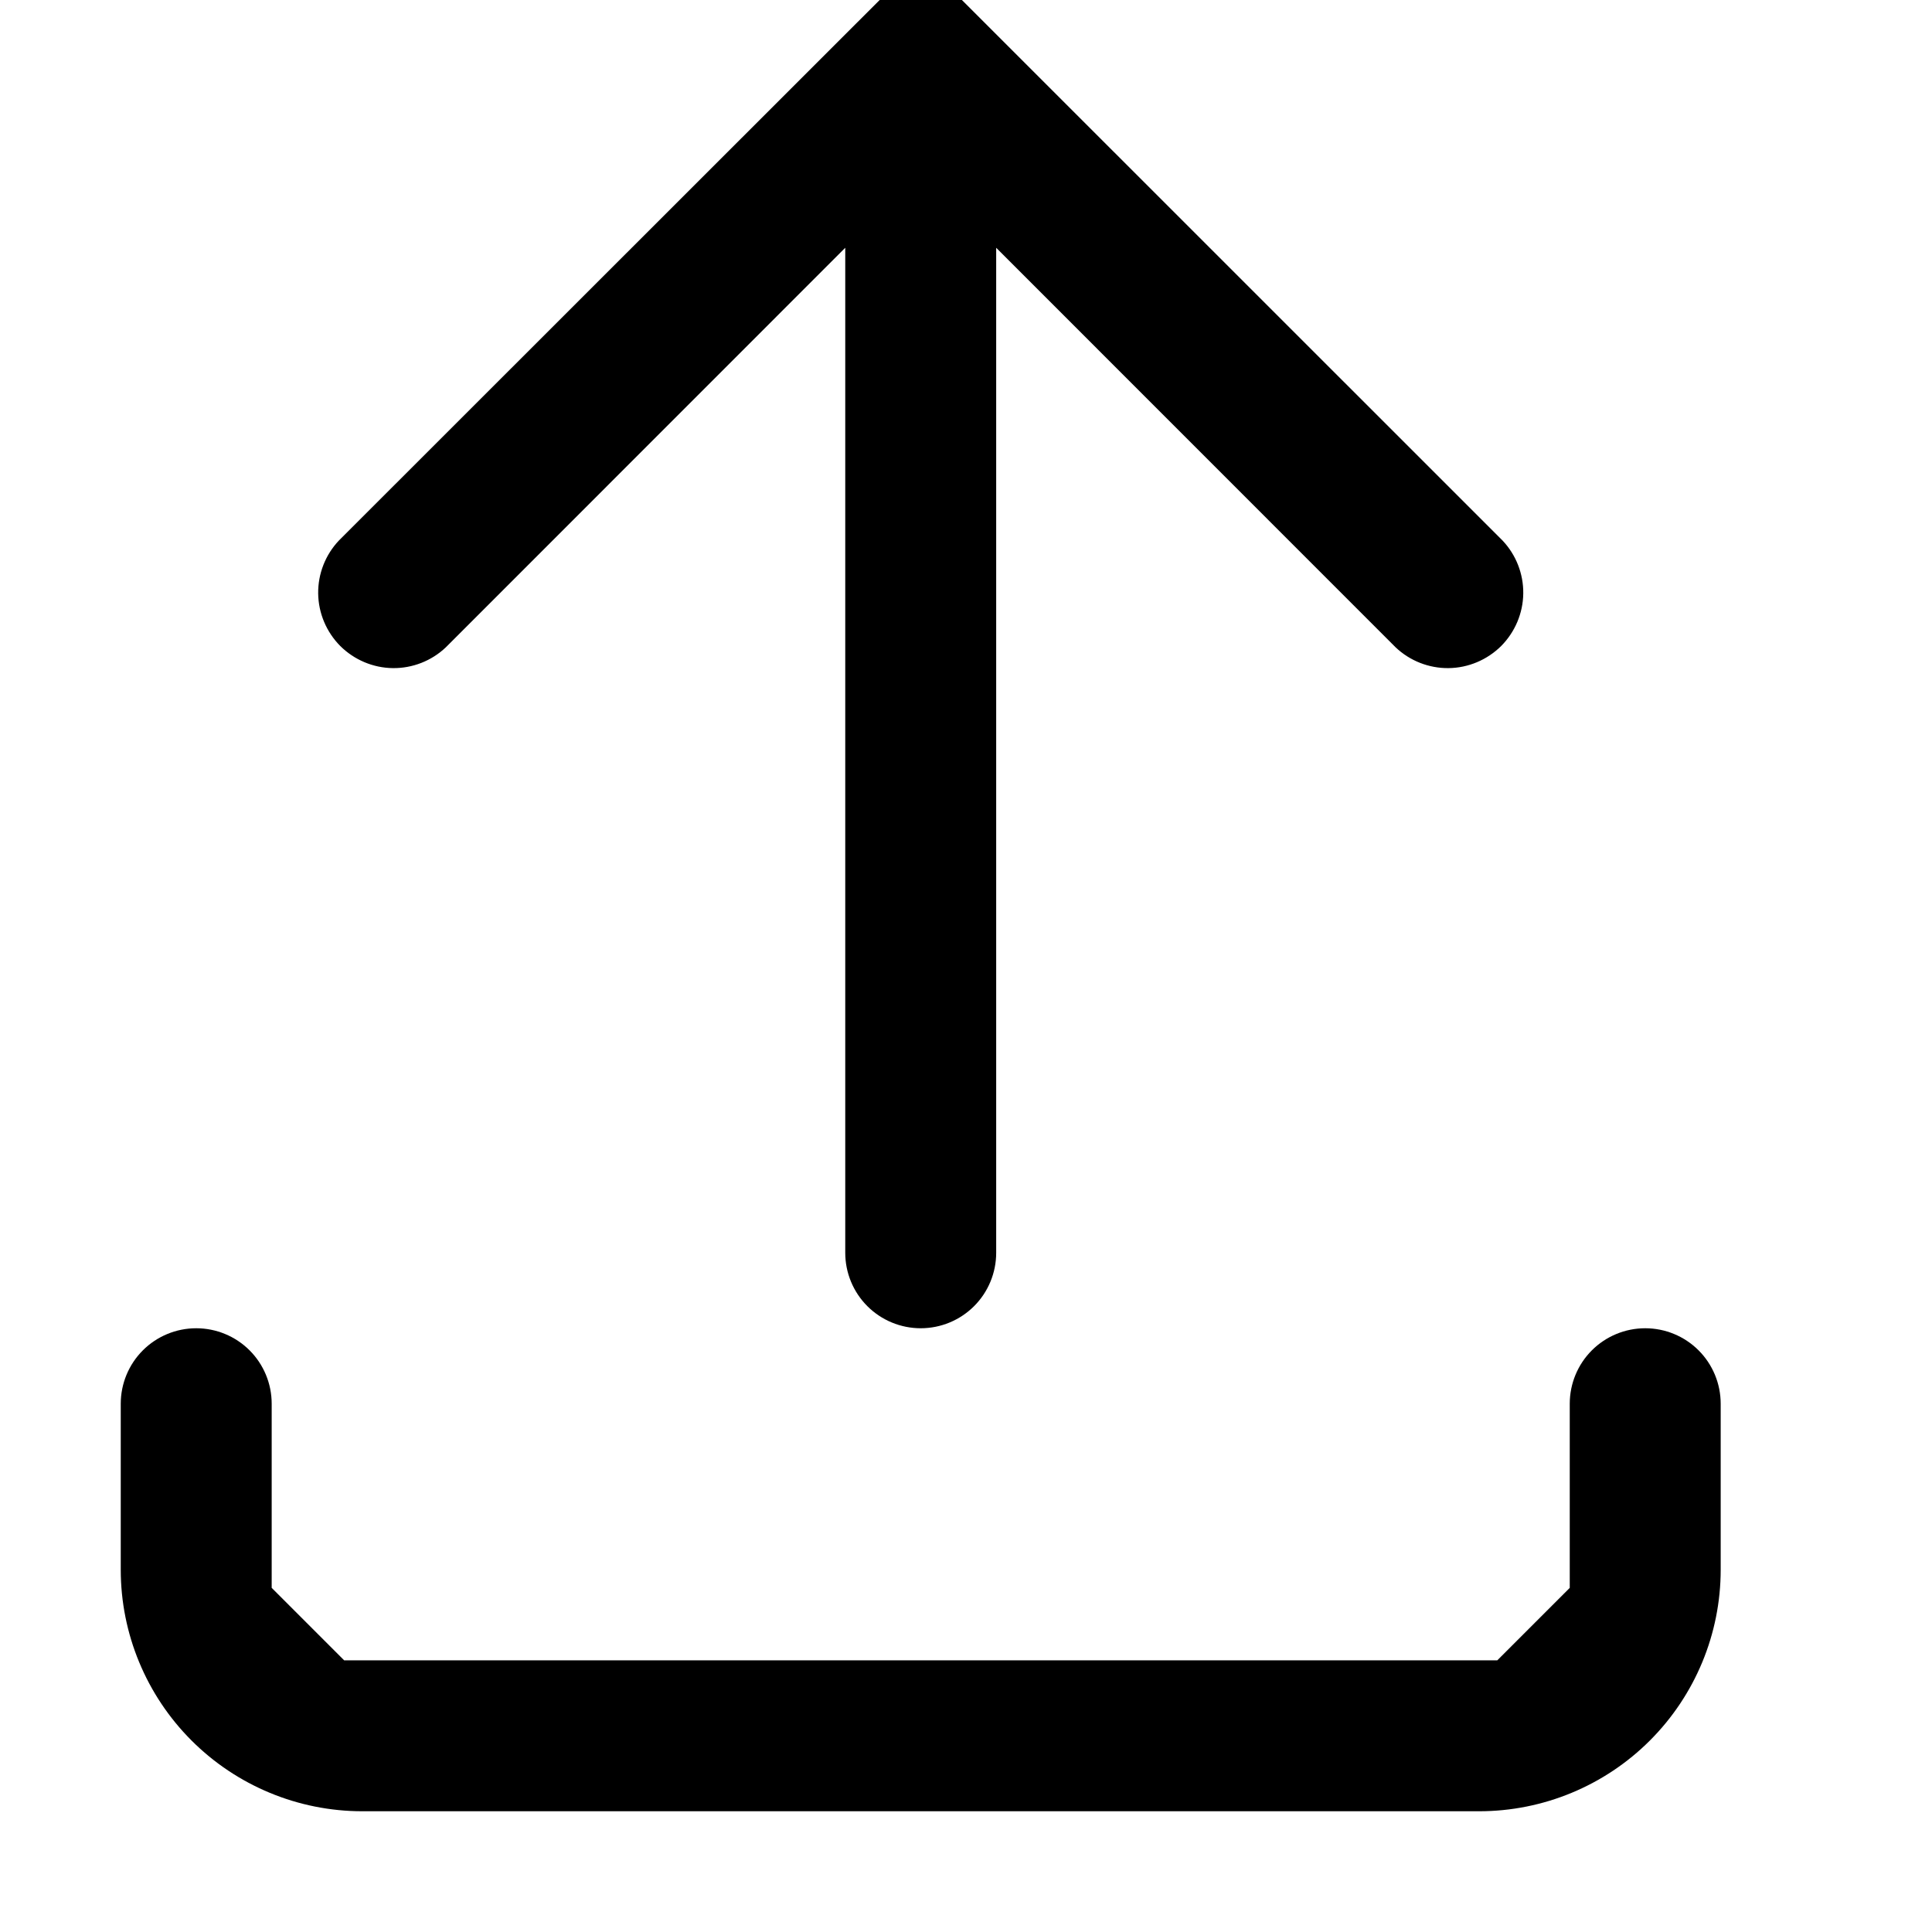
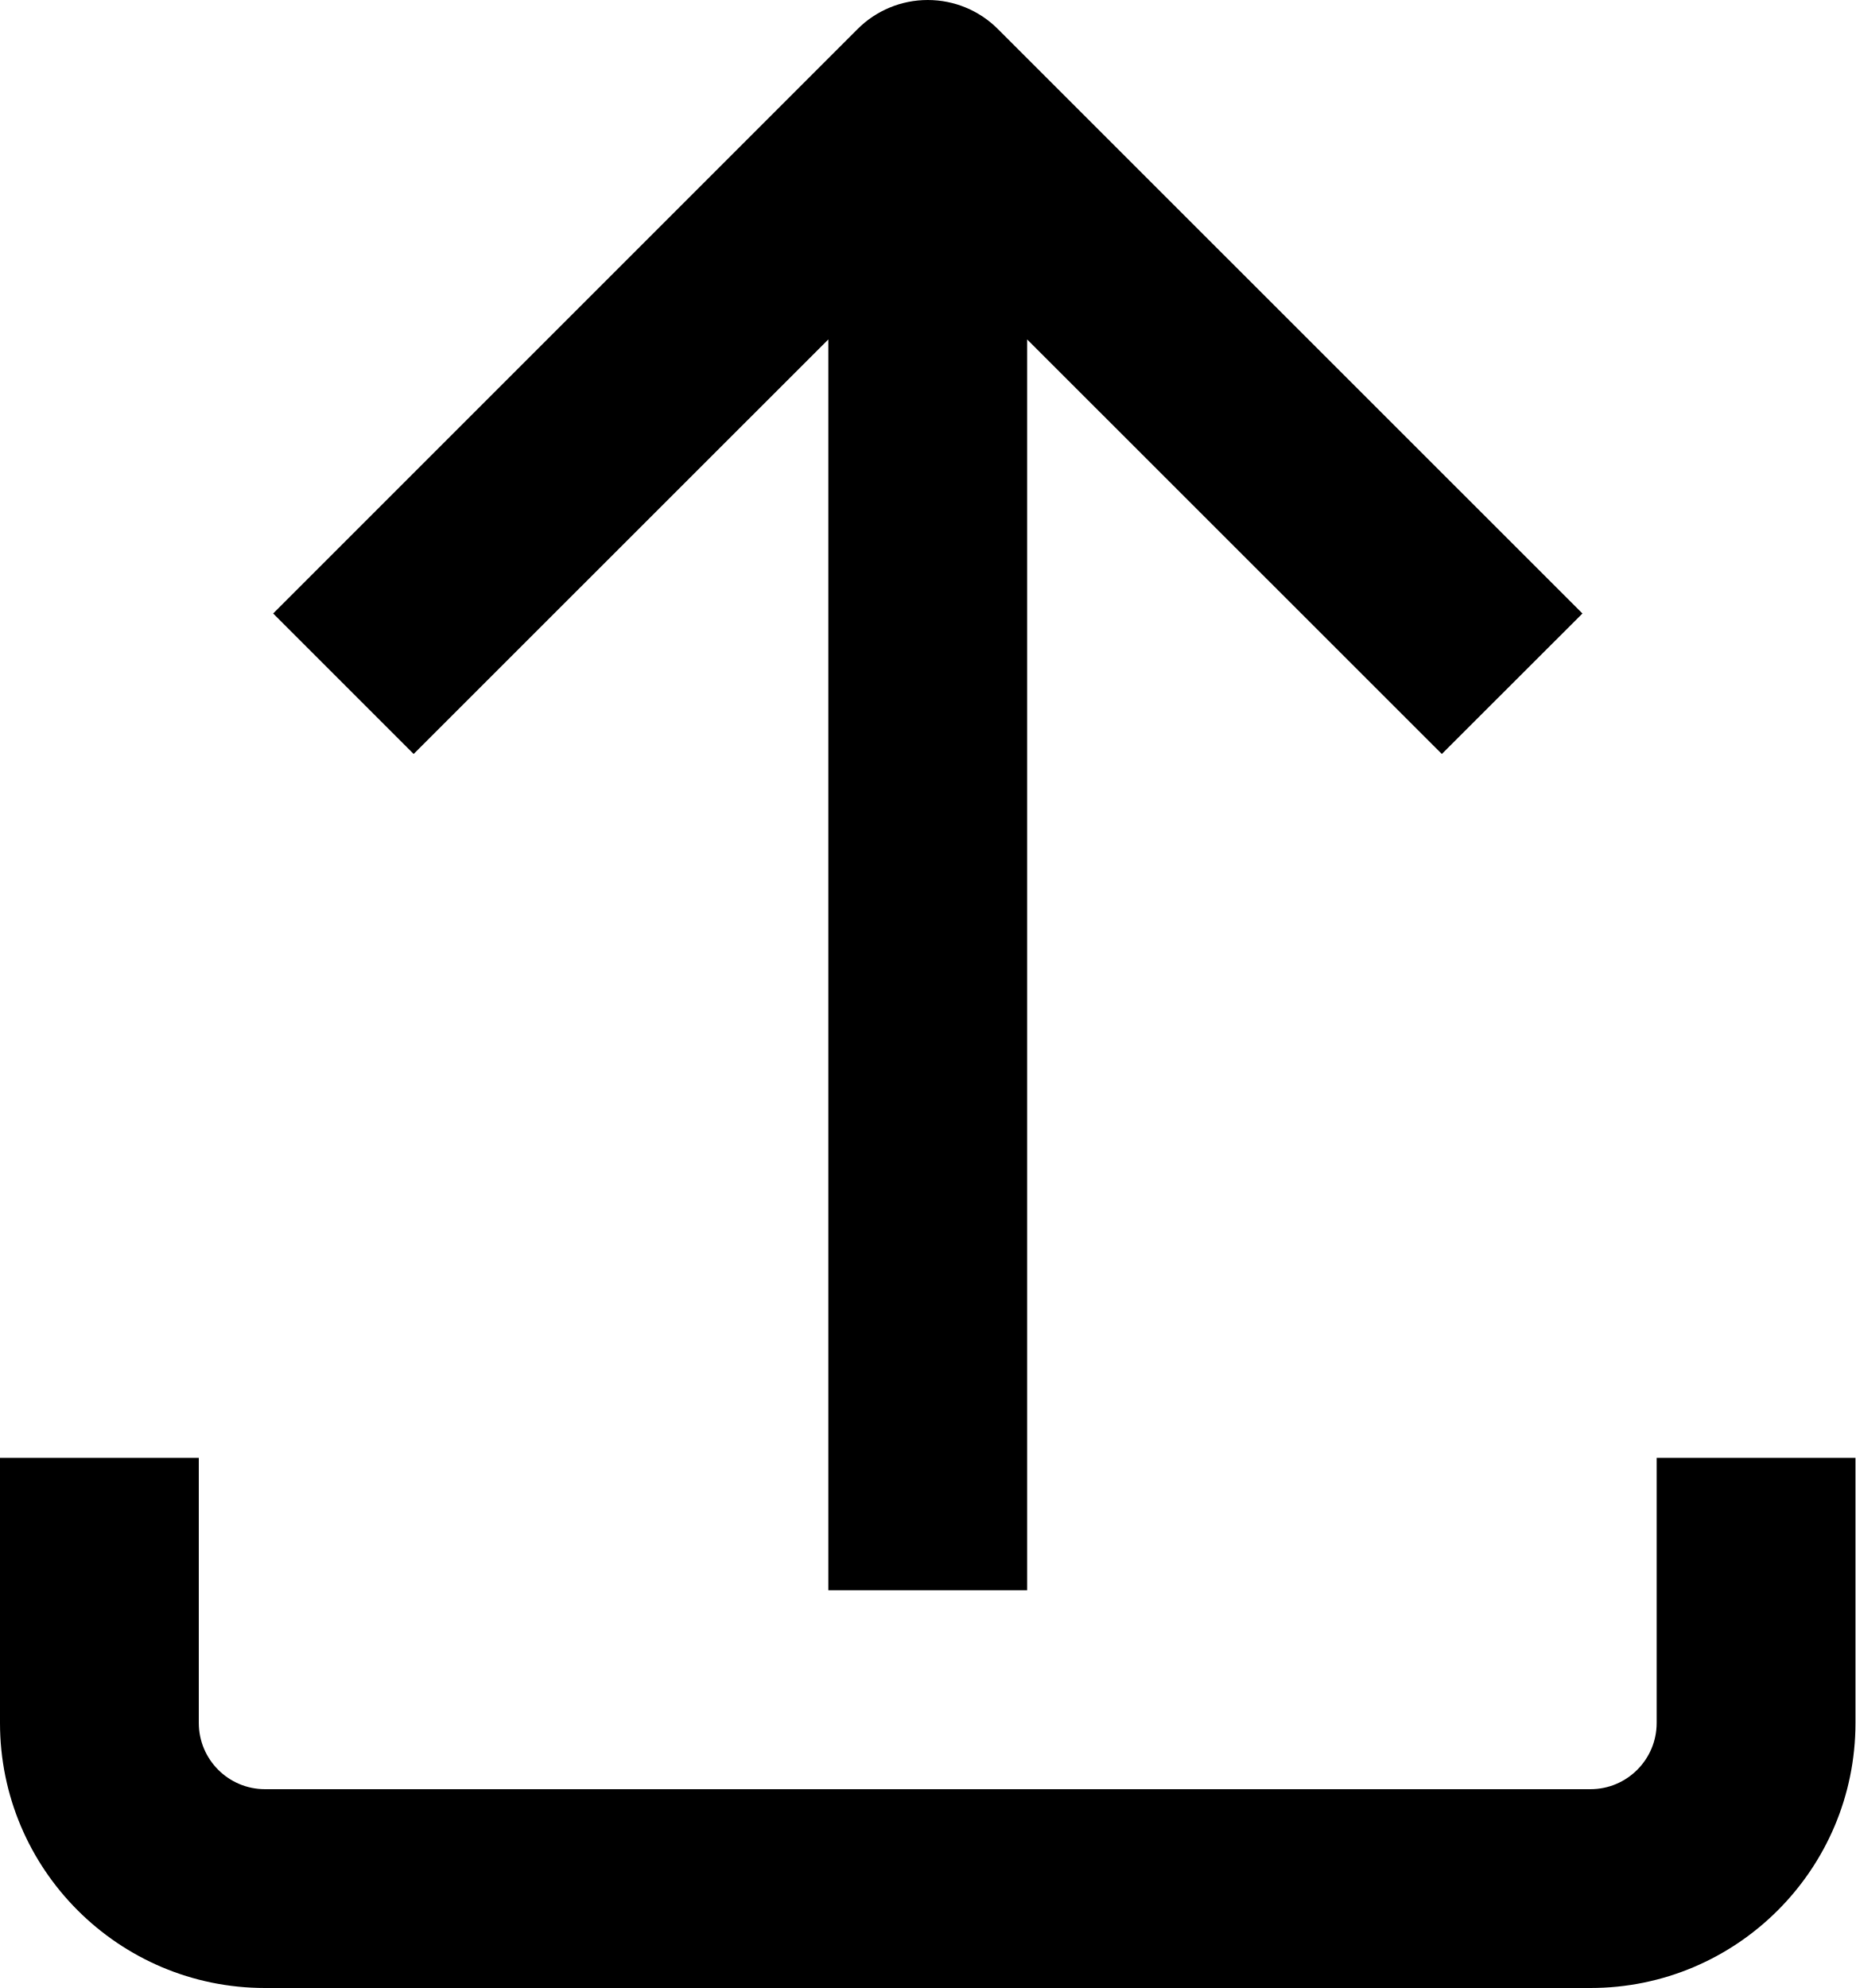
- <svg xmlns="http://www.w3.org/2000/svg" width="16" height="16" viewBox="0 0 16 16" fill="none">
-   <path fill-rule="evenodd" clip-rule="evenodd" d="M8.067 10.817C8.184 10.7 8.25 10.541 8.25 10.375V2.052L11.558 5.361C11.676 5.473 11.834 5.535 11.997 5.533C12.16 5.531 12.316 5.465 12.432 5.35C12.547 5.234 12.613 5.078 12.615 4.915C12.617 4.752 12.555 4.594 12.443 4.476L7.966 0H7.285L2.807 4.476C2.695 4.594 2.633 4.752 2.635 4.915C2.637 5.078 2.703 5.234 2.818 5.35C2.934 5.465 3.09 5.531 3.253 5.533C3.416 5.535 3.574 5.473 3.692 5.361L7 2.052V10.375C7 10.541 7.066 10.7 7.183 10.817C7.3 10.934 7.459 11 7.625 11C7.791 11 7.95 10.934 8.067 10.817ZM13.664 14.414C13.289 14.789 12.78 15 12.25 15H3C2.47 15 1.961 14.789 1.586 14.414C1.211 14.039 1 13.53 1 13V11.625C1 11.459 1.066 11.3 1.183 11.183C1.3 11.066 1.459 11 1.625 11C1.791 11 1.95 11.066 2.067 11.183C2.184 11.3 2.25 11.459 2.25 11.625V13.15L2.85 13.75H12.4L13 13.15V11.625C13 11.459 13.066 11.3 13.183 11.183C13.3 11.066 13.459 11 13.625 11C13.791 11 13.95 11.066 14.067 11.183C14.184 11.3 14.25 11.459 14.25 11.625V13C14.25 13.53 14.039 14.039 13.664 14.414Z" fill="black" />
+ <svg xmlns="http://www.w3.org/2000/svg" width="14" height="15" viewBox="1 1 14 15" fill="none">
+   <path d="M2.5 14C2.5 14.276 2.724 14.5 3 14.5H13C13.276 14.5 13.5 14.276 13.5 14V12H15V14C15 15.104 14.104 16 13 16H3C1.896 16 1 15.104 1 14V12H2.5V14Z" fill="black" />
+   <path d="M8 1C8.199 1 8.39 1.079 8.53 1.22L12.94 5.629L11.879 6.689L8.75 3.561V12.999H7.25V3.561L4.121 6.689L3.061 5.629L7.47 1.22C7.61 1.079 7.801 1 8 1Z" fill="black" />
</svg>
